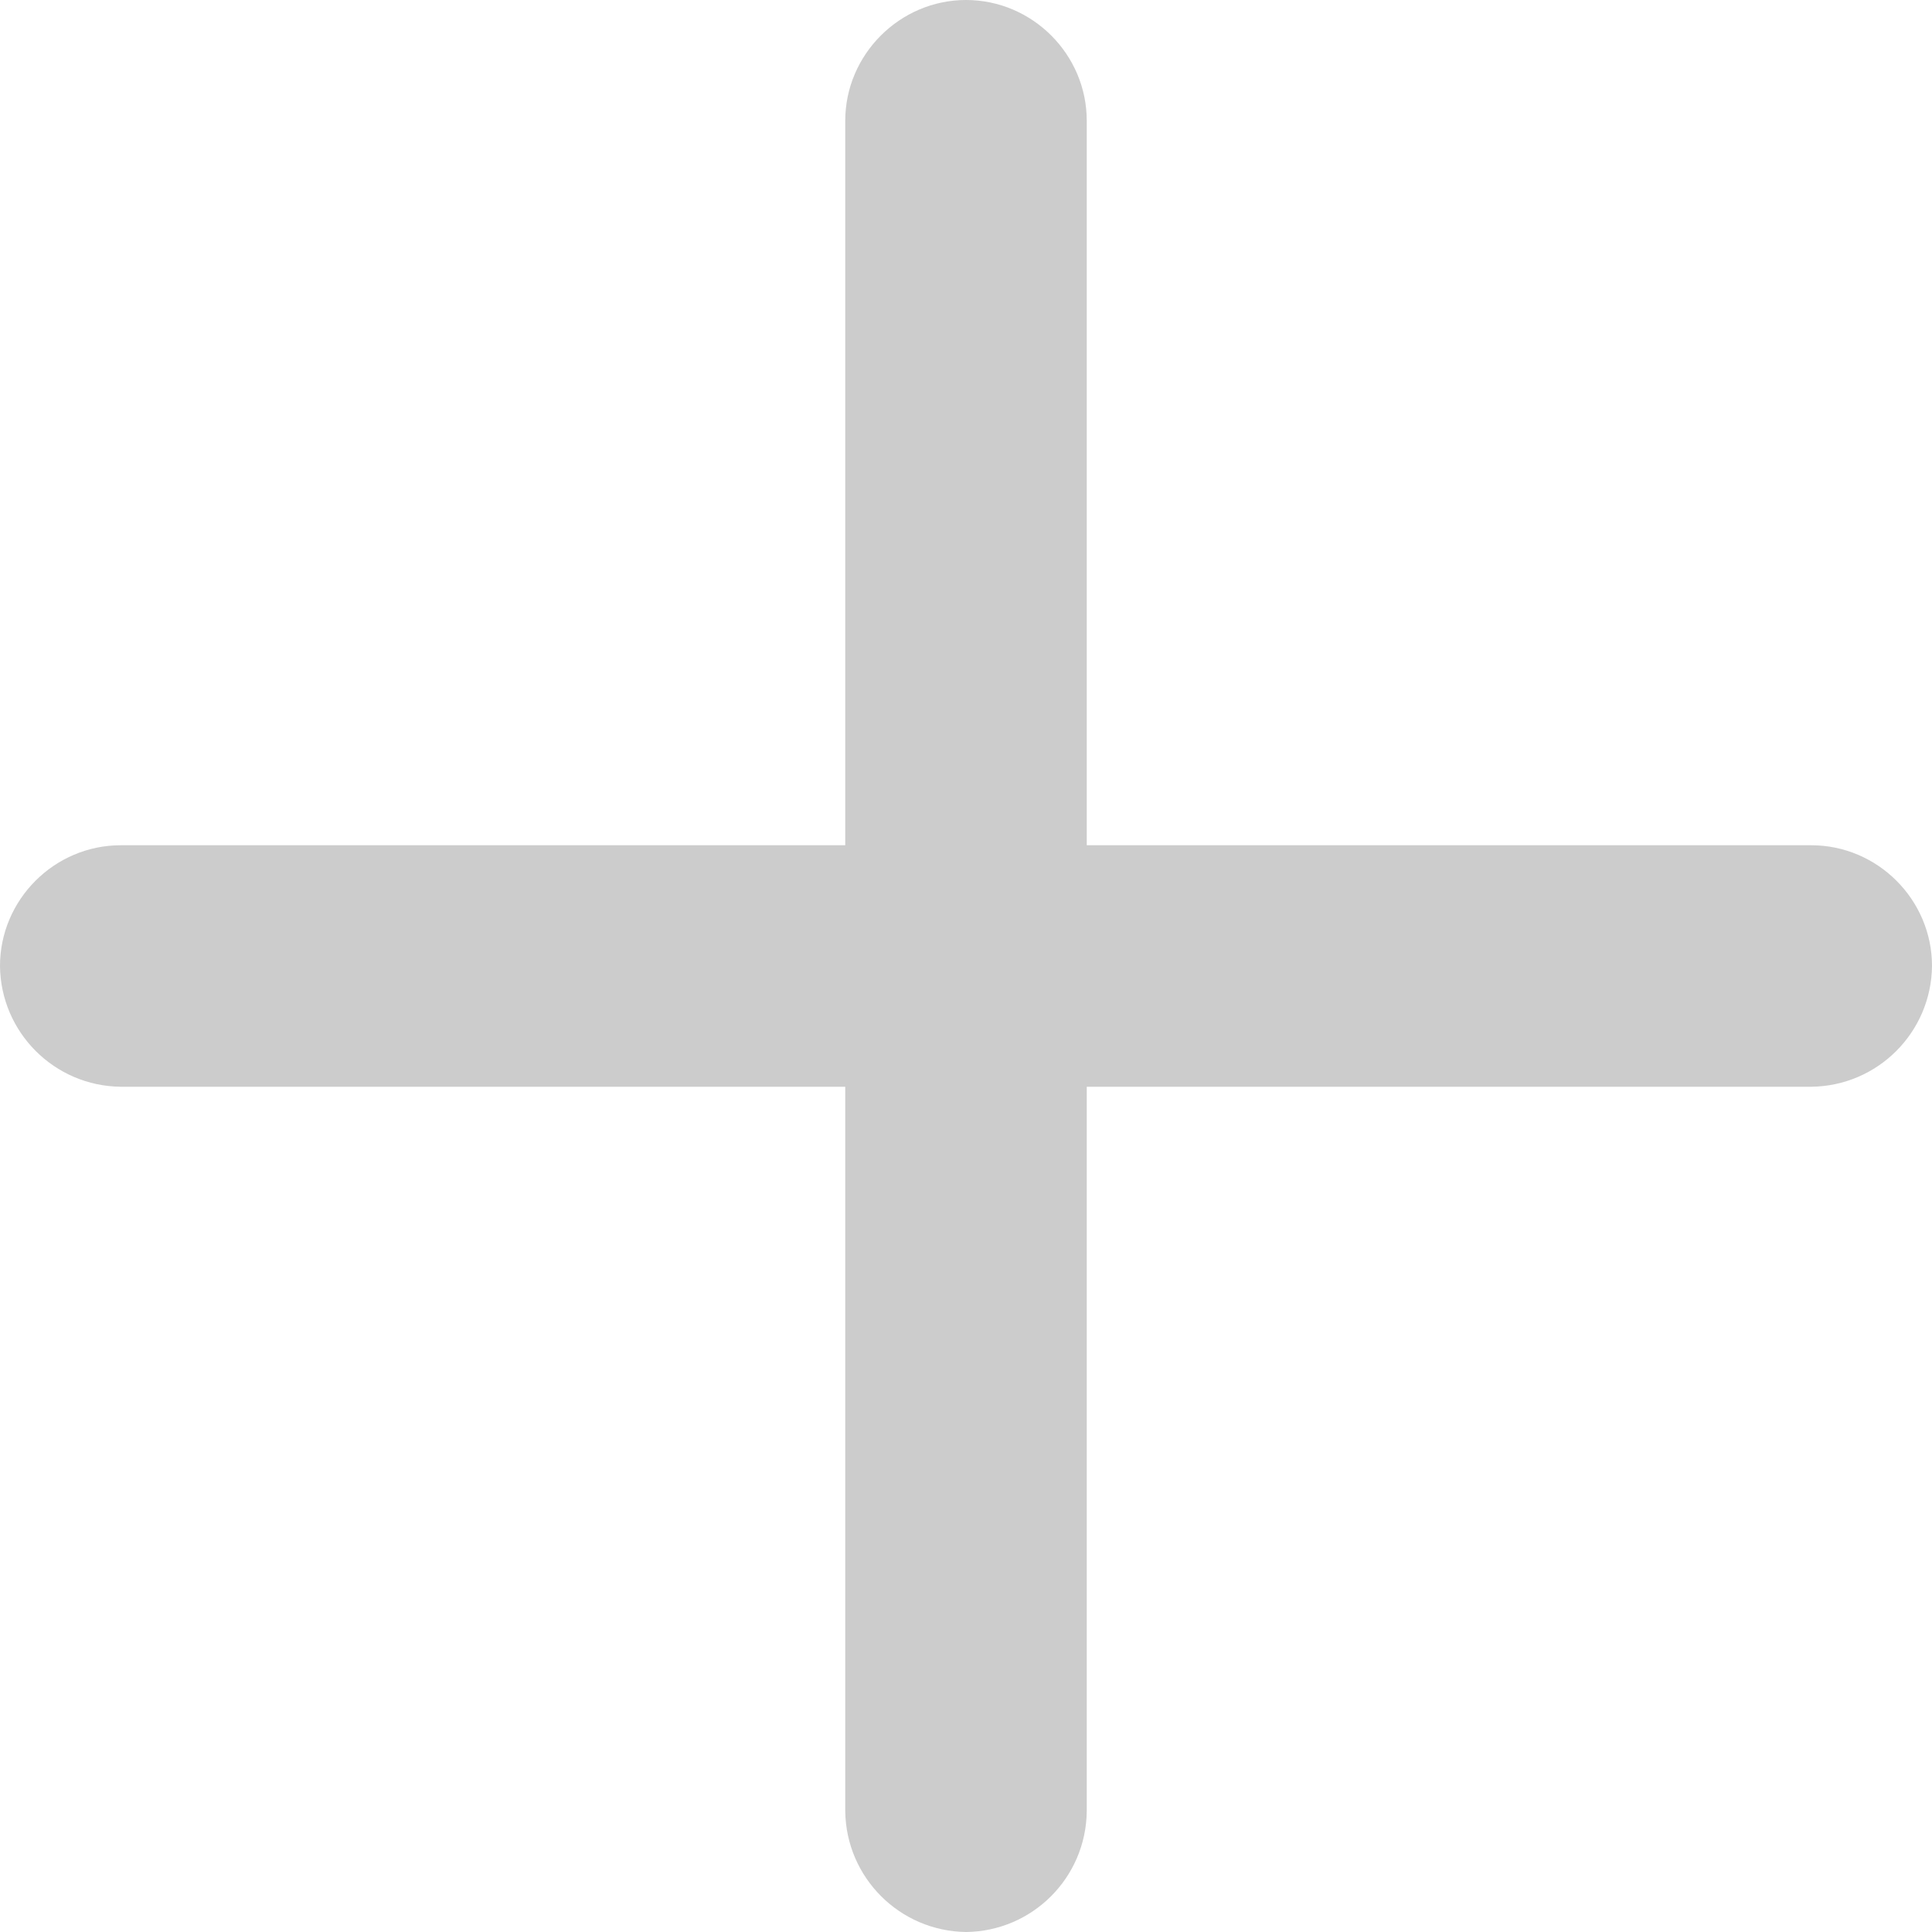
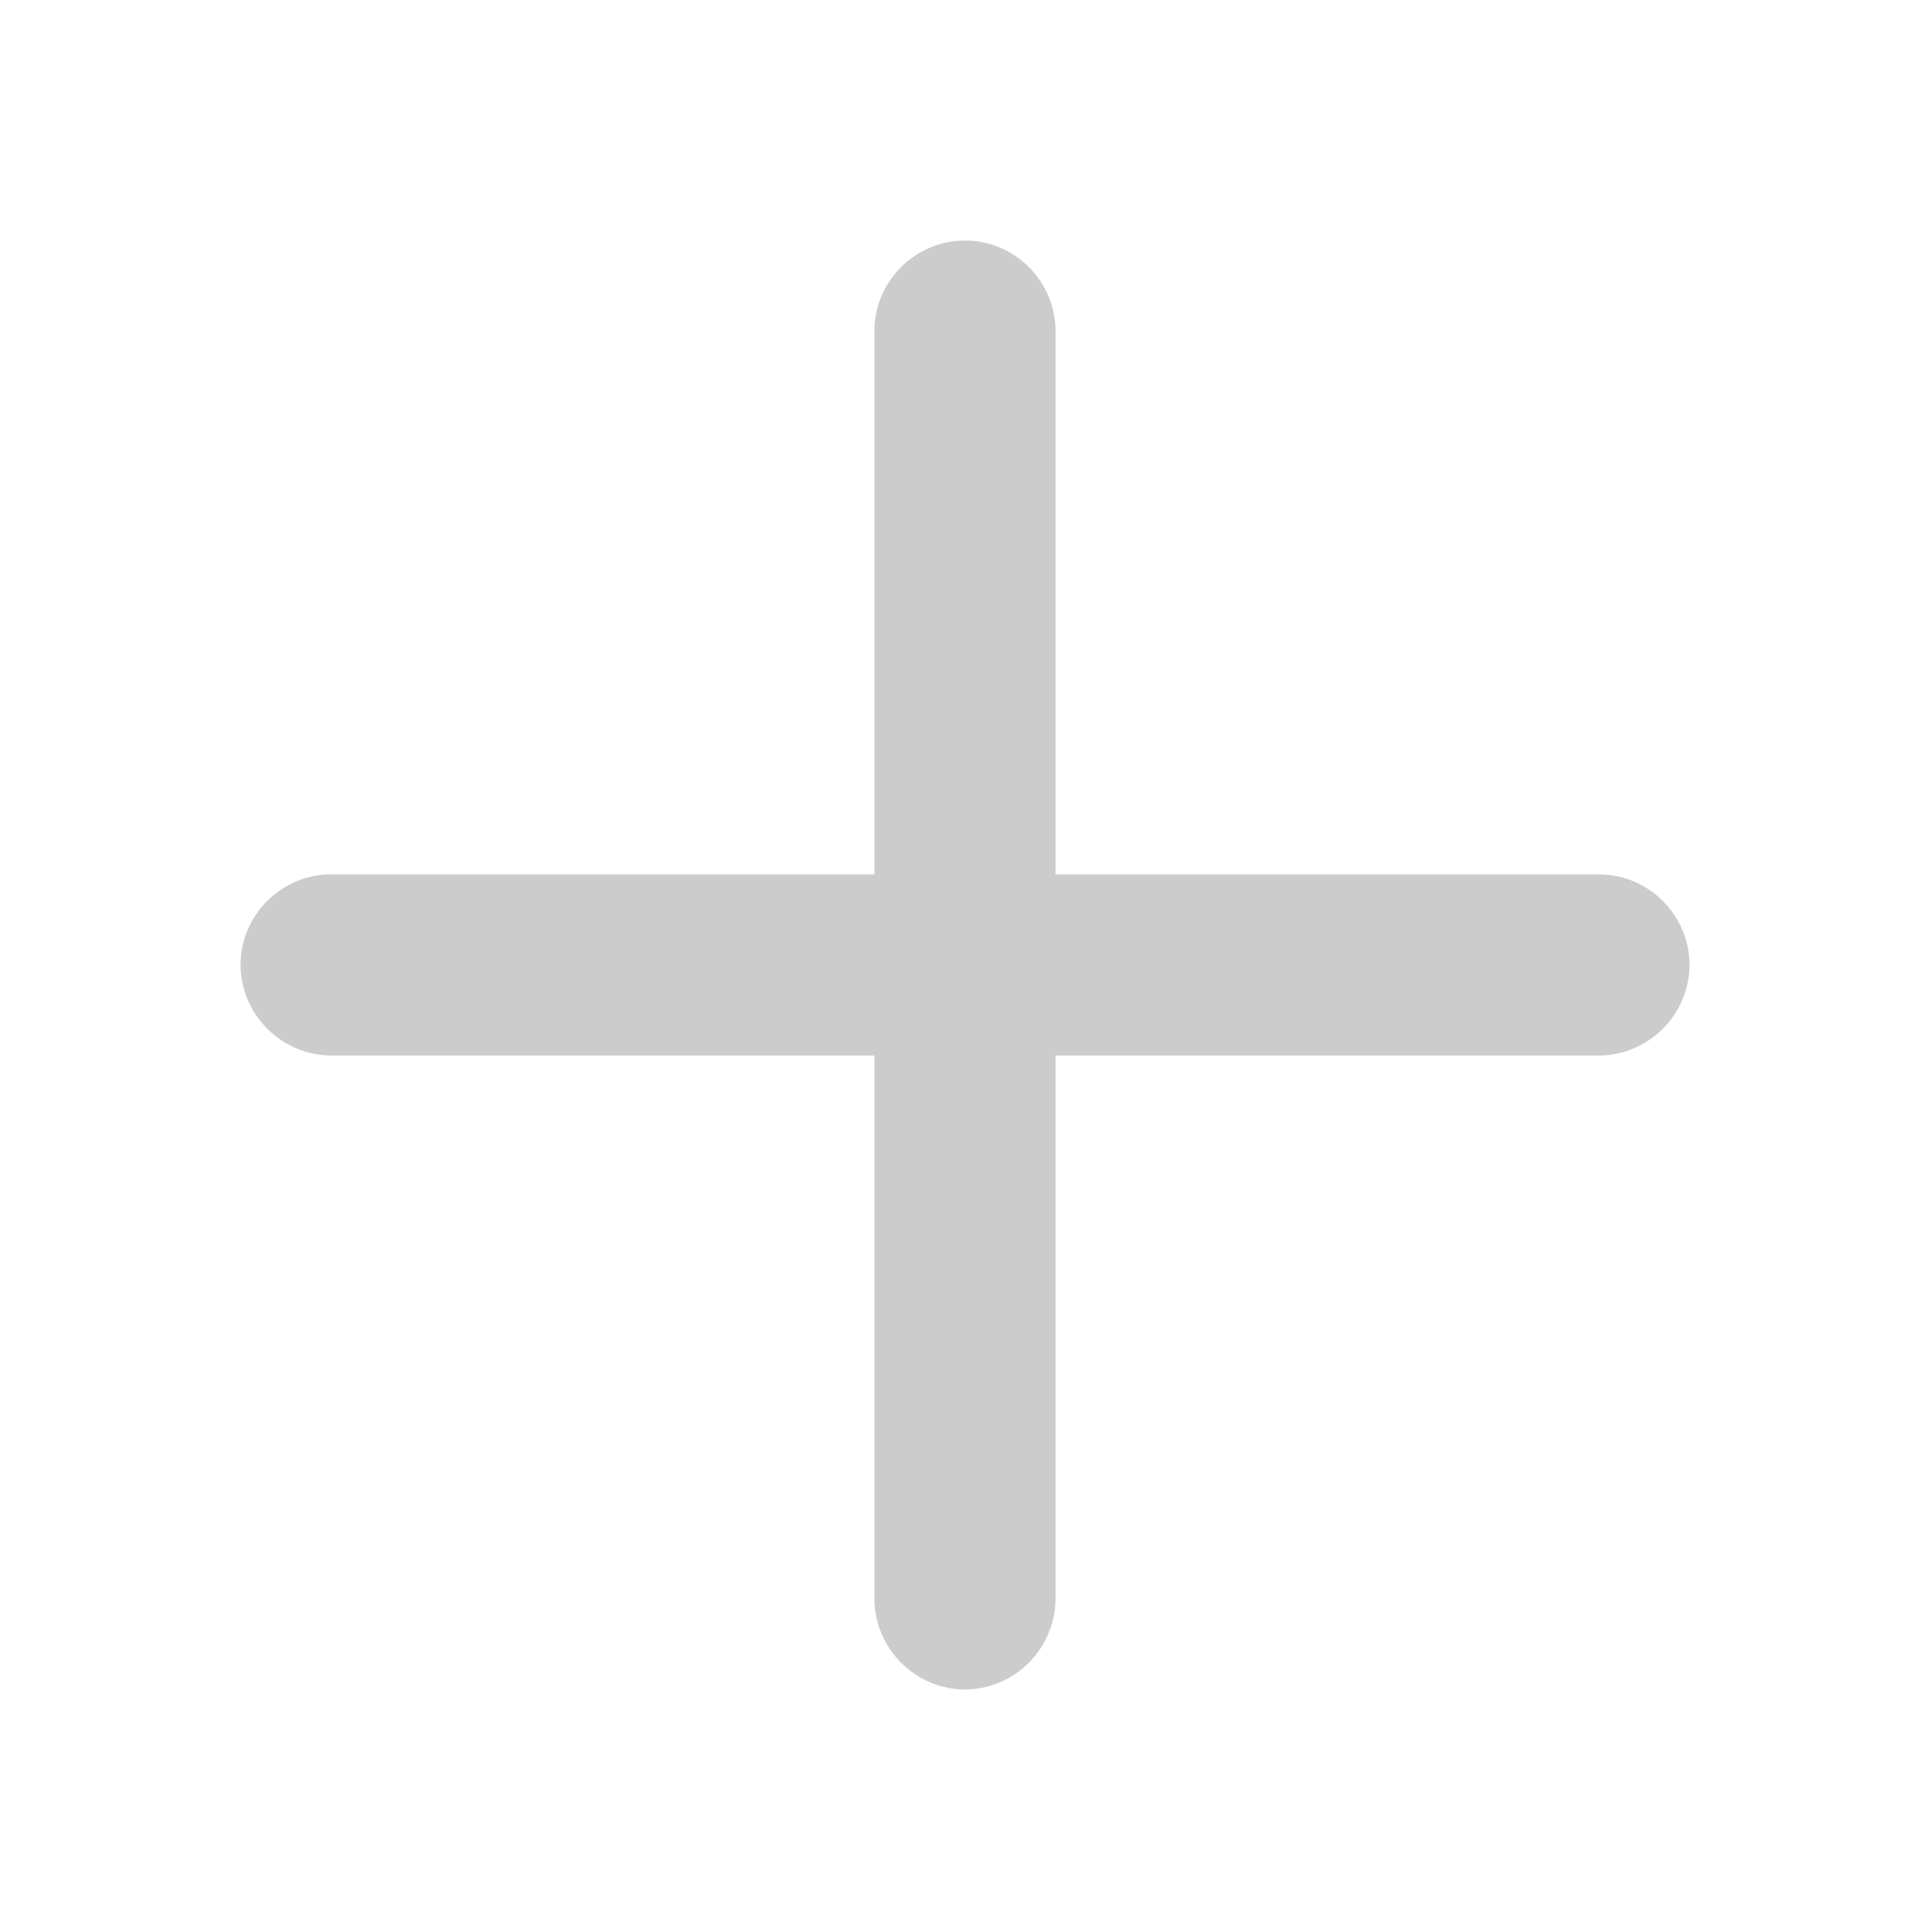
<svg xmlns="http://www.w3.org/2000/svg" viewBox="0 0 12 12" fill-rule="evenodd" clip-rule="evenodd" stroke-linejoin="round" stroke-miterlimit="2">
-   <path d="M6 0c.412 0 .75.338.75.75v4.5h4.5c.412 0 .75.338.75.75a.758.758 0 01-.75.75h-4.5v4.5A.758.758 0 016 12a.76.76 0 01-.75-.75v-4.5H.75A.758.758 0 010 6c0-.412.338-.75.75-.75h4.5V.75C5.25.339 5.589 0 6 0z" fill="#ccc" />
+   <path d="M5.994 1.494c.309 0 .562.253.562.562v3.375h3.375c.31 0 .563.254.563.563a.567.567 0 01-.563.562H6.556v3.375a.567.567 0 01-.562.563.567.567 0 01-.563-.563V6.556H2.056a.567.567 0 01-.562-.562c0-.309.253-.563.562-.563h3.375V2.056c0-.309.254-.562.563-.562z" fill="#ccc" />
</svg>
